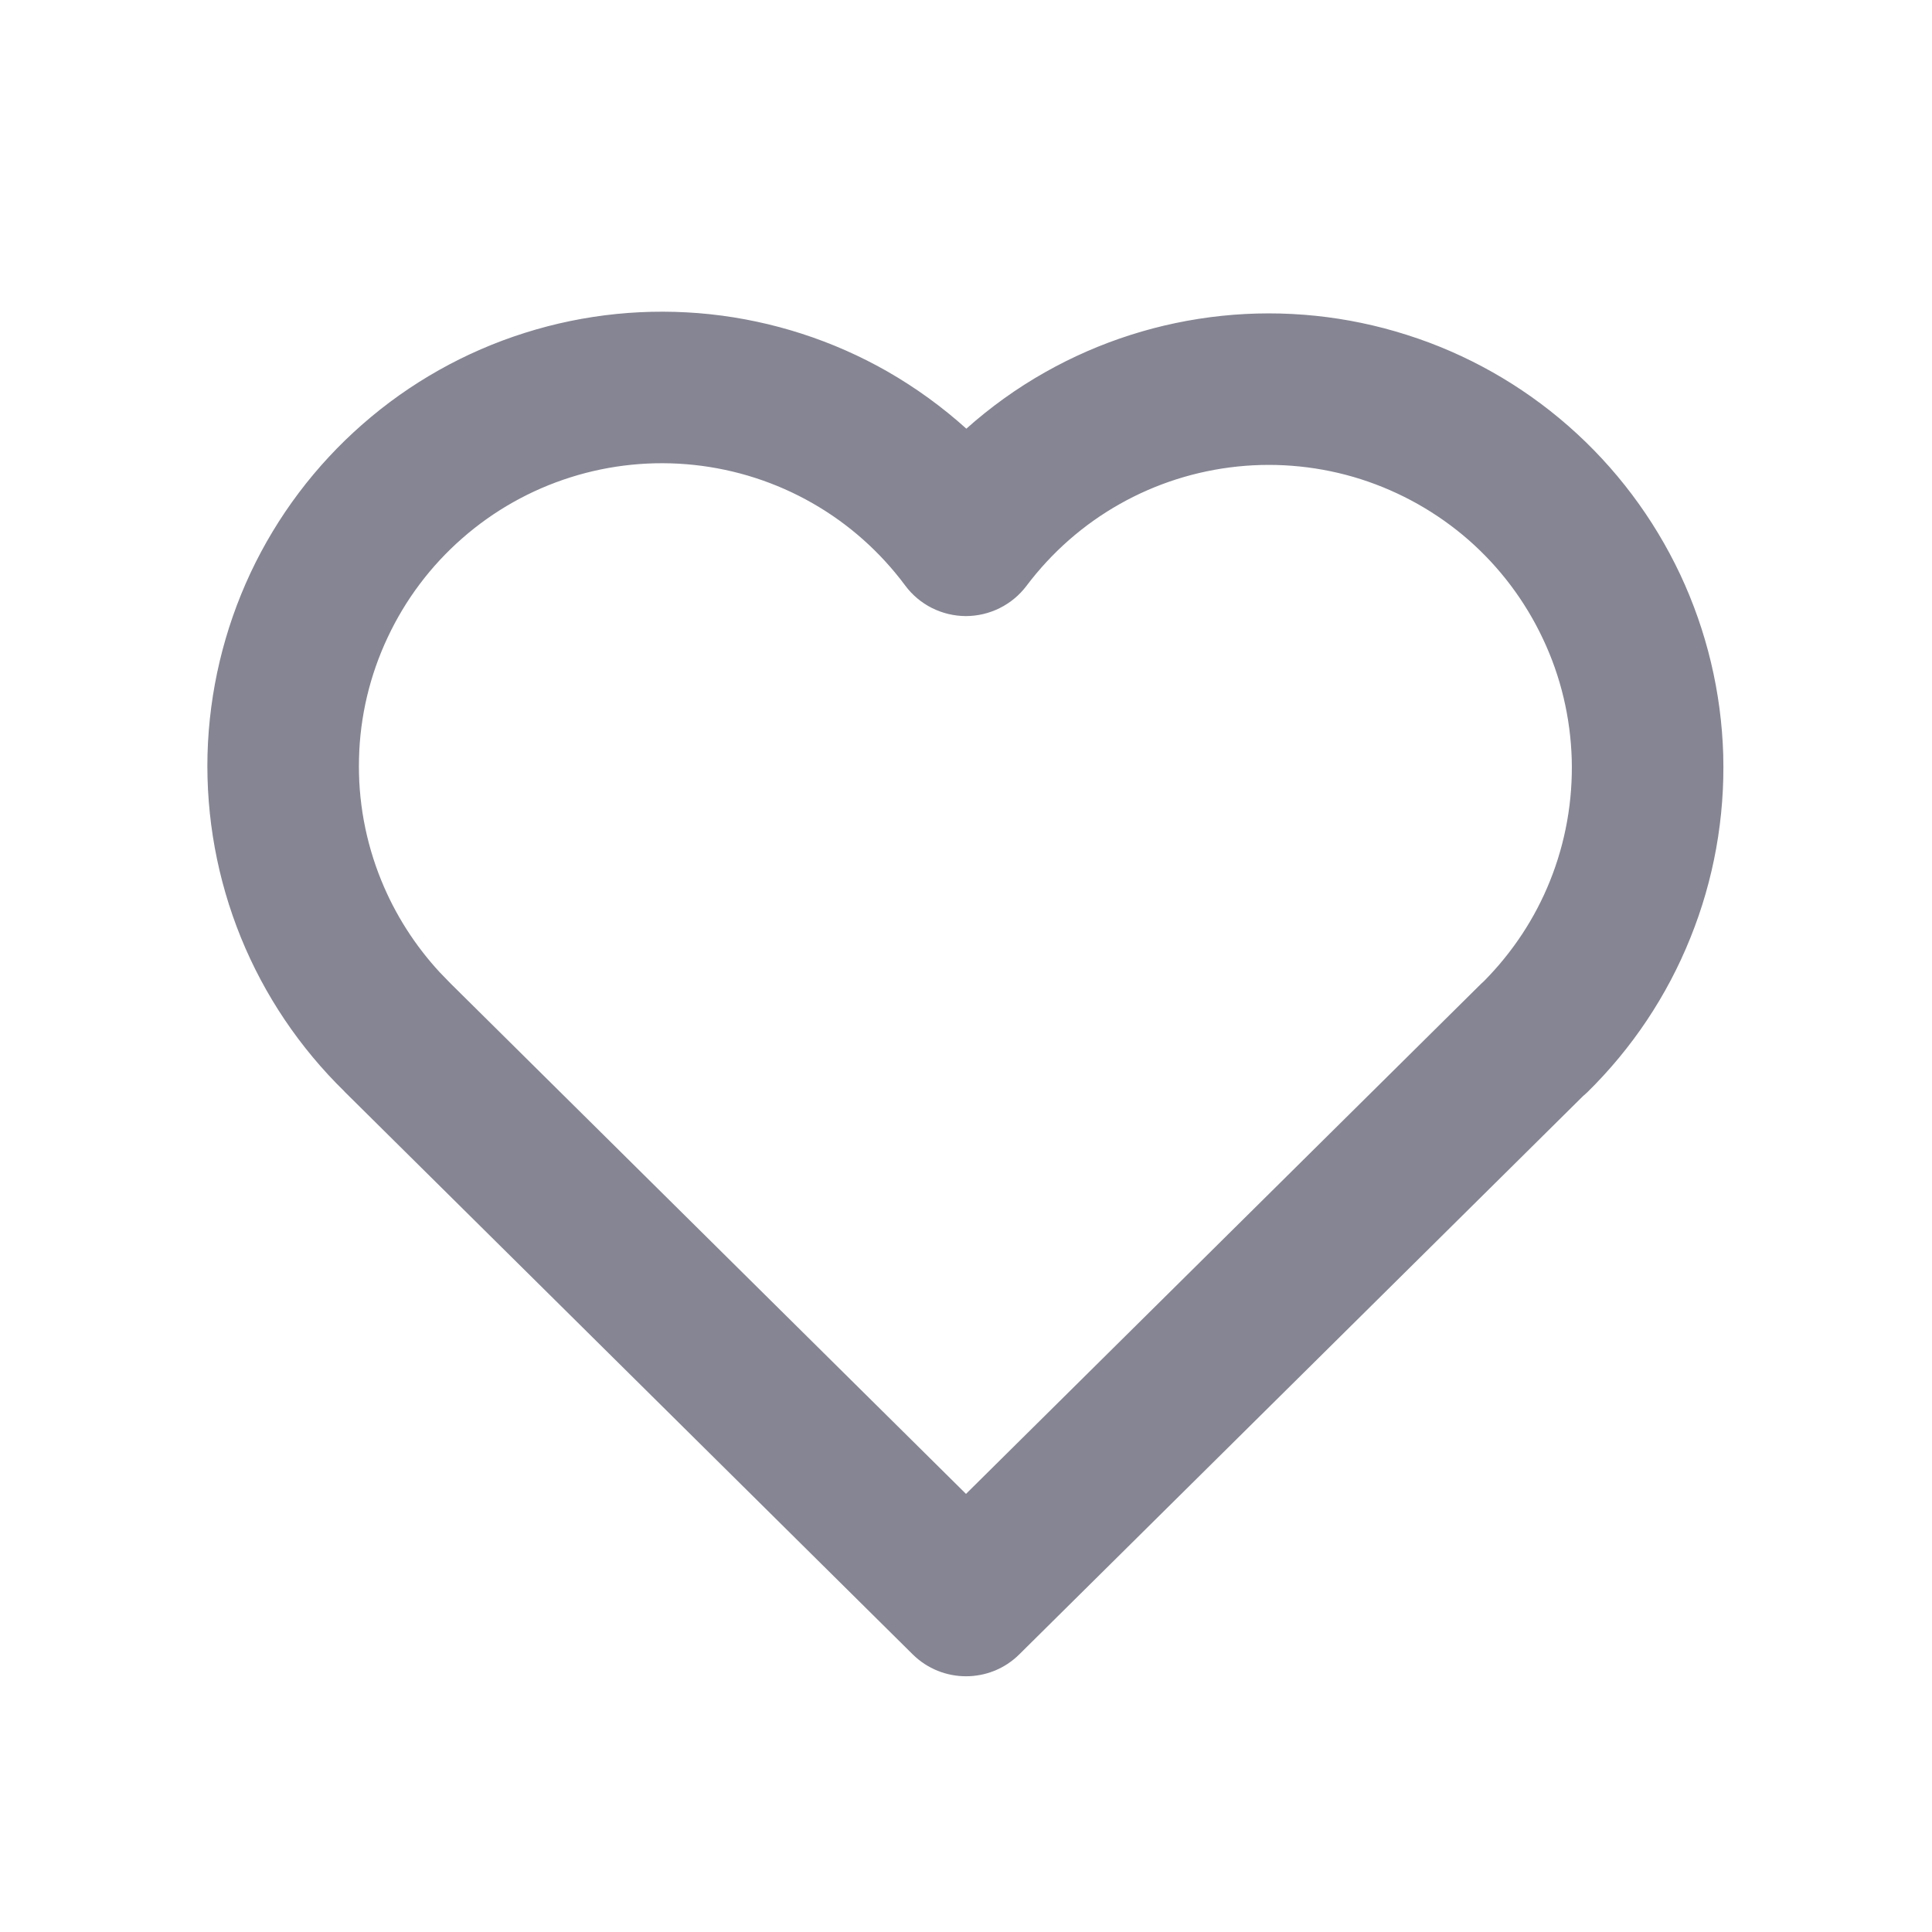
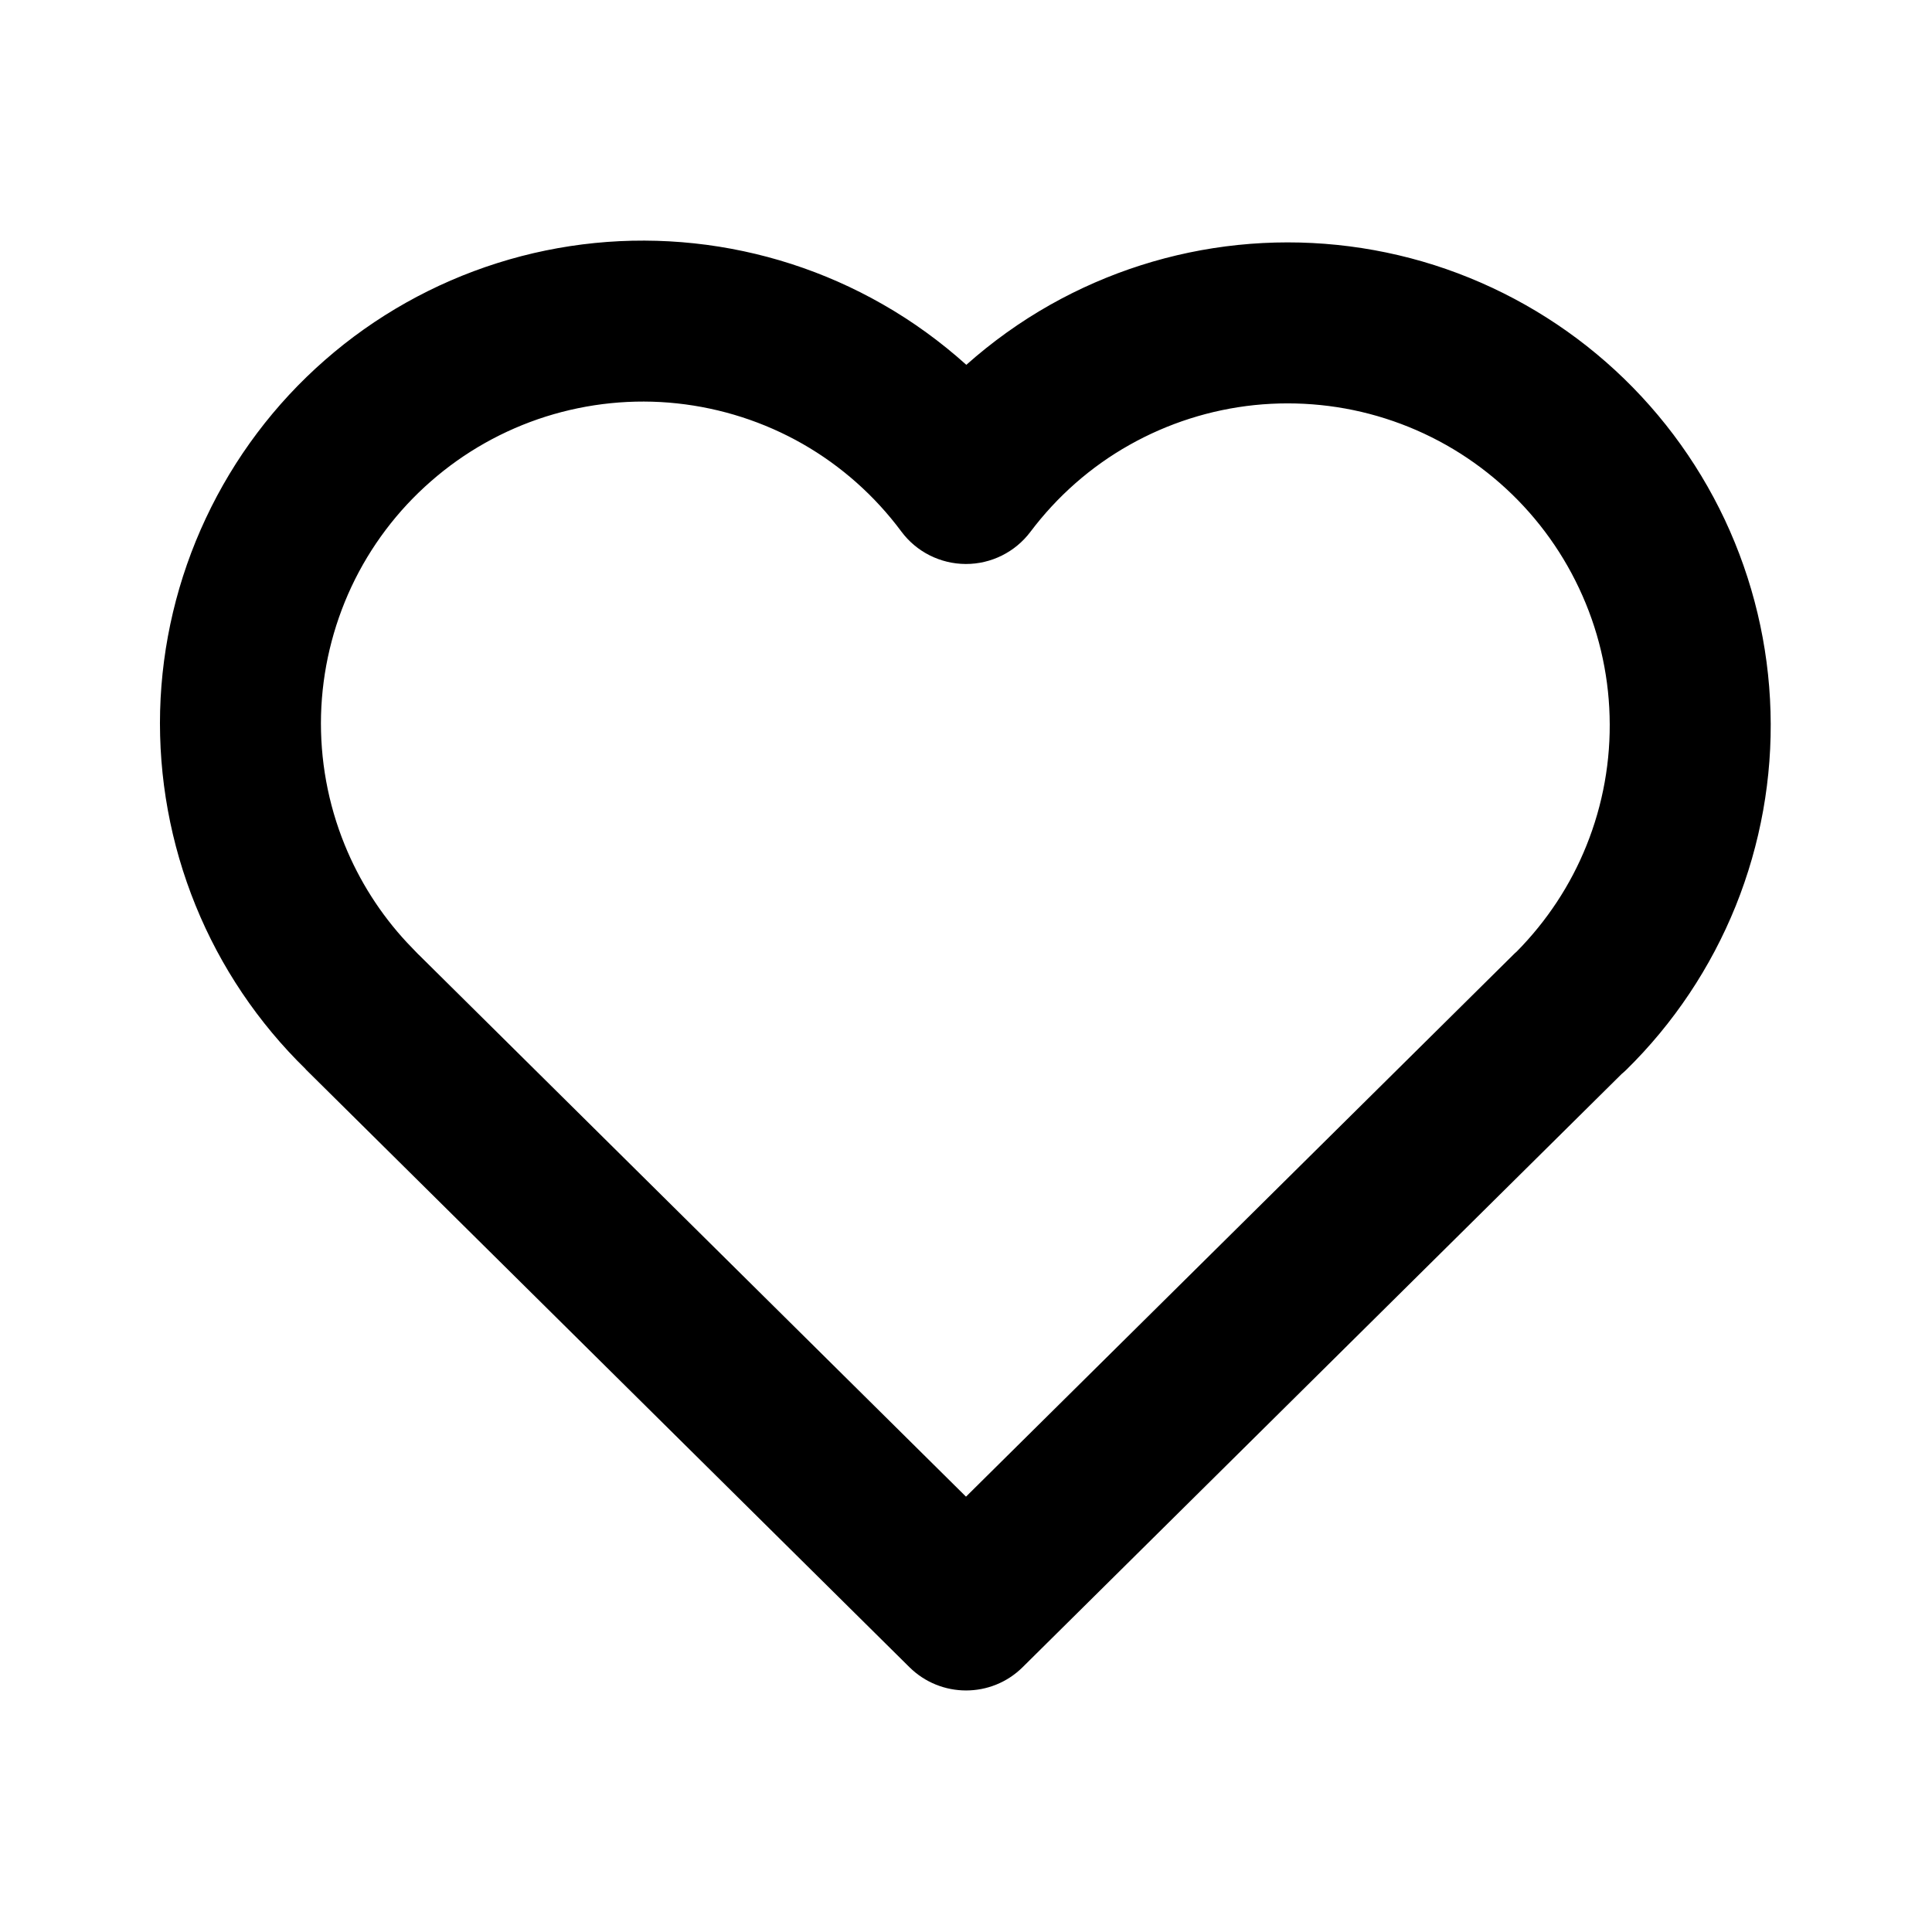
- <svg xmlns="http://www.w3.org/2000/svg" width="17" height="17" viewBox="0 0 17 17" fill="none">
-   <path d="M4.618 2.929C5.145 2.762 5.7 2.707 6.249 2.765C6.798 2.824 7.329 2.995 7.809 3.269C8.058 3.412 8.29 3.58 8.503 3.772C8.715 3.583 8.947 3.416 9.195 3.276C9.674 3.005 10.204 2.836 10.752 2.779C11.299 2.722 11.853 2.779 12.377 2.946C12.902 3.112 13.387 3.386 13.801 3.749C14.215 4.112 14.549 4.556 14.784 5.054C15.018 5.552 15.147 6.093 15.163 6.643C15.178 7.194 15.08 7.742 14.874 8.252C14.669 8.763 14.36 9.225 13.967 9.611C13.955 9.623 13.942 9.633 13.93 9.644L8.969 14.557C8.71 14.814 8.291 14.814 8.031 14.557L3.031 9.605V9.604C2.638 9.22 2.327 8.759 2.12 8.25C1.912 7.738 1.812 7.189 1.826 6.637C1.841 6.085 1.97 5.542 2.204 5.042C2.439 4.542 2.775 4.096 3.19 3.733C3.605 3.369 4.092 3.095 4.618 2.929ZM6.107 4.091C5.741 4.052 5.371 4.089 5.02 4.2C4.669 4.311 4.345 4.493 4.068 4.736C3.791 4.978 3.567 5.276 3.411 5.609C3.254 5.942 3.168 6.304 3.159 6.672C3.149 7.04 3.216 7.406 3.355 7.747C3.476 8.045 3.651 8.319 3.869 8.555L3.965 8.654L3.969 8.658L8.5 13.145L13.031 8.658C13.04 8.649 13.05 8.64 13.06 8.631C13.308 8.38 13.506 8.082 13.638 7.753C13.775 7.413 13.84 7.048 13.83 6.681C13.819 6.314 13.734 5.954 13.577 5.622C13.421 5.29 13.198 4.993 12.922 4.751C12.646 4.51 12.323 4.328 11.973 4.216C11.623 4.105 11.254 4.067 10.889 4.105C10.524 4.143 10.171 4.255 9.851 4.436C9.532 4.616 9.254 4.861 9.033 5.154C8.907 5.322 8.708 5.421 8.498 5.421C8.288 5.42 8.09 5.321 7.965 5.152C7.745 4.856 7.467 4.609 7.148 4.427C6.828 4.244 6.473 4.13 6.107 4.091Z" fill="#858593" />
+ <svg xmlns="http://www.w3.org/2000/svg" width="24" height="24" viewBox="0 0 24 24" fill="none">
+   <path d="M6.178 3.268C6.968 3.018 7.801 2.935 8.624 3.023C9.448 3.111 10.244 3.368 10.963 3.779C11.337 3.992 11.686 4.246 12.004 4.532C12.322 4.249 12.67 3.999 13.043 3.788C13.762 3.382 14.557 3.128 15.378 3.043C16.199 2.958 17.03 3.043 17.817 3.293C18.603 3.544 19.33 3.954 19.951 4.498C20.572 5.042 21.074 5.709 21.426 6.456C21.777 7.203 21.971 8.015 21.994 8.84C22.018 9.665 21.87 10.487 21.562 11.253C21.253 12.019 20.79 12.713 20.201 13.291C20.183 13.309 20.164 13.325 20.145 13.341L12.704 20.71C12.315 21.096 11.687 21.096 11.297 20.71L3.797 13.283V13.281C3.207 12.705 2.741 12.014 2.43 11.249C2.118 10.482 1.968 9.658 1.989 8.83C2.011 8.002 2.205 7.187 2.557 6.438C2.909 5.688 3.412 5.019 4.035 4.474C4.658 3.928 5.388 3.518 6.178 3.268ZM8.411 5.011C7.862 4.952 7.307 5.009 6.78 5.175C6.254 5.342 5.768 5.615 5.353 5.979C4.937 6.342 4.601 6.788 4.366 7.288C4.132 7.788 4.003 8.331 3.988 8.883C3.974 9.435 4.074 9.984 4.282 10.495C4.464 10.943 4.726 11.354 5.054 11.707L5.197 11.856L5.204 11.862L12 18.592L18.797 11.862C18.811 11.848 18.825 11.834 18.84 11.822C19.213 11.444 19.509 10.998 19.707 10.505C19.913 9.995 20.011 9.447 19.995 8.897C19.98 8.347 19.851 7.806 19.616 7.308C19.382 6.81 19.047 6.365 18.633 6.002C18.219 5.639 17.735 5.366 17.21 5.199C16.686 5.032 16.132 4.976 15.584 5.032C15.037 5.089 14.507 5.258 14.027 5.529C13.548 5.799 13.131 6.167 12.8 6.607C12.61 6.859 12.312 7.007 11.997 7.006C11.682 7.005 11.385 6.856 11.197 6.603C10.868 6.16 10.451 5.789 9.972 5.515C9.492 5.241 8.96 5.07 8.411 5.011Z" fill="black" />
</svg>
